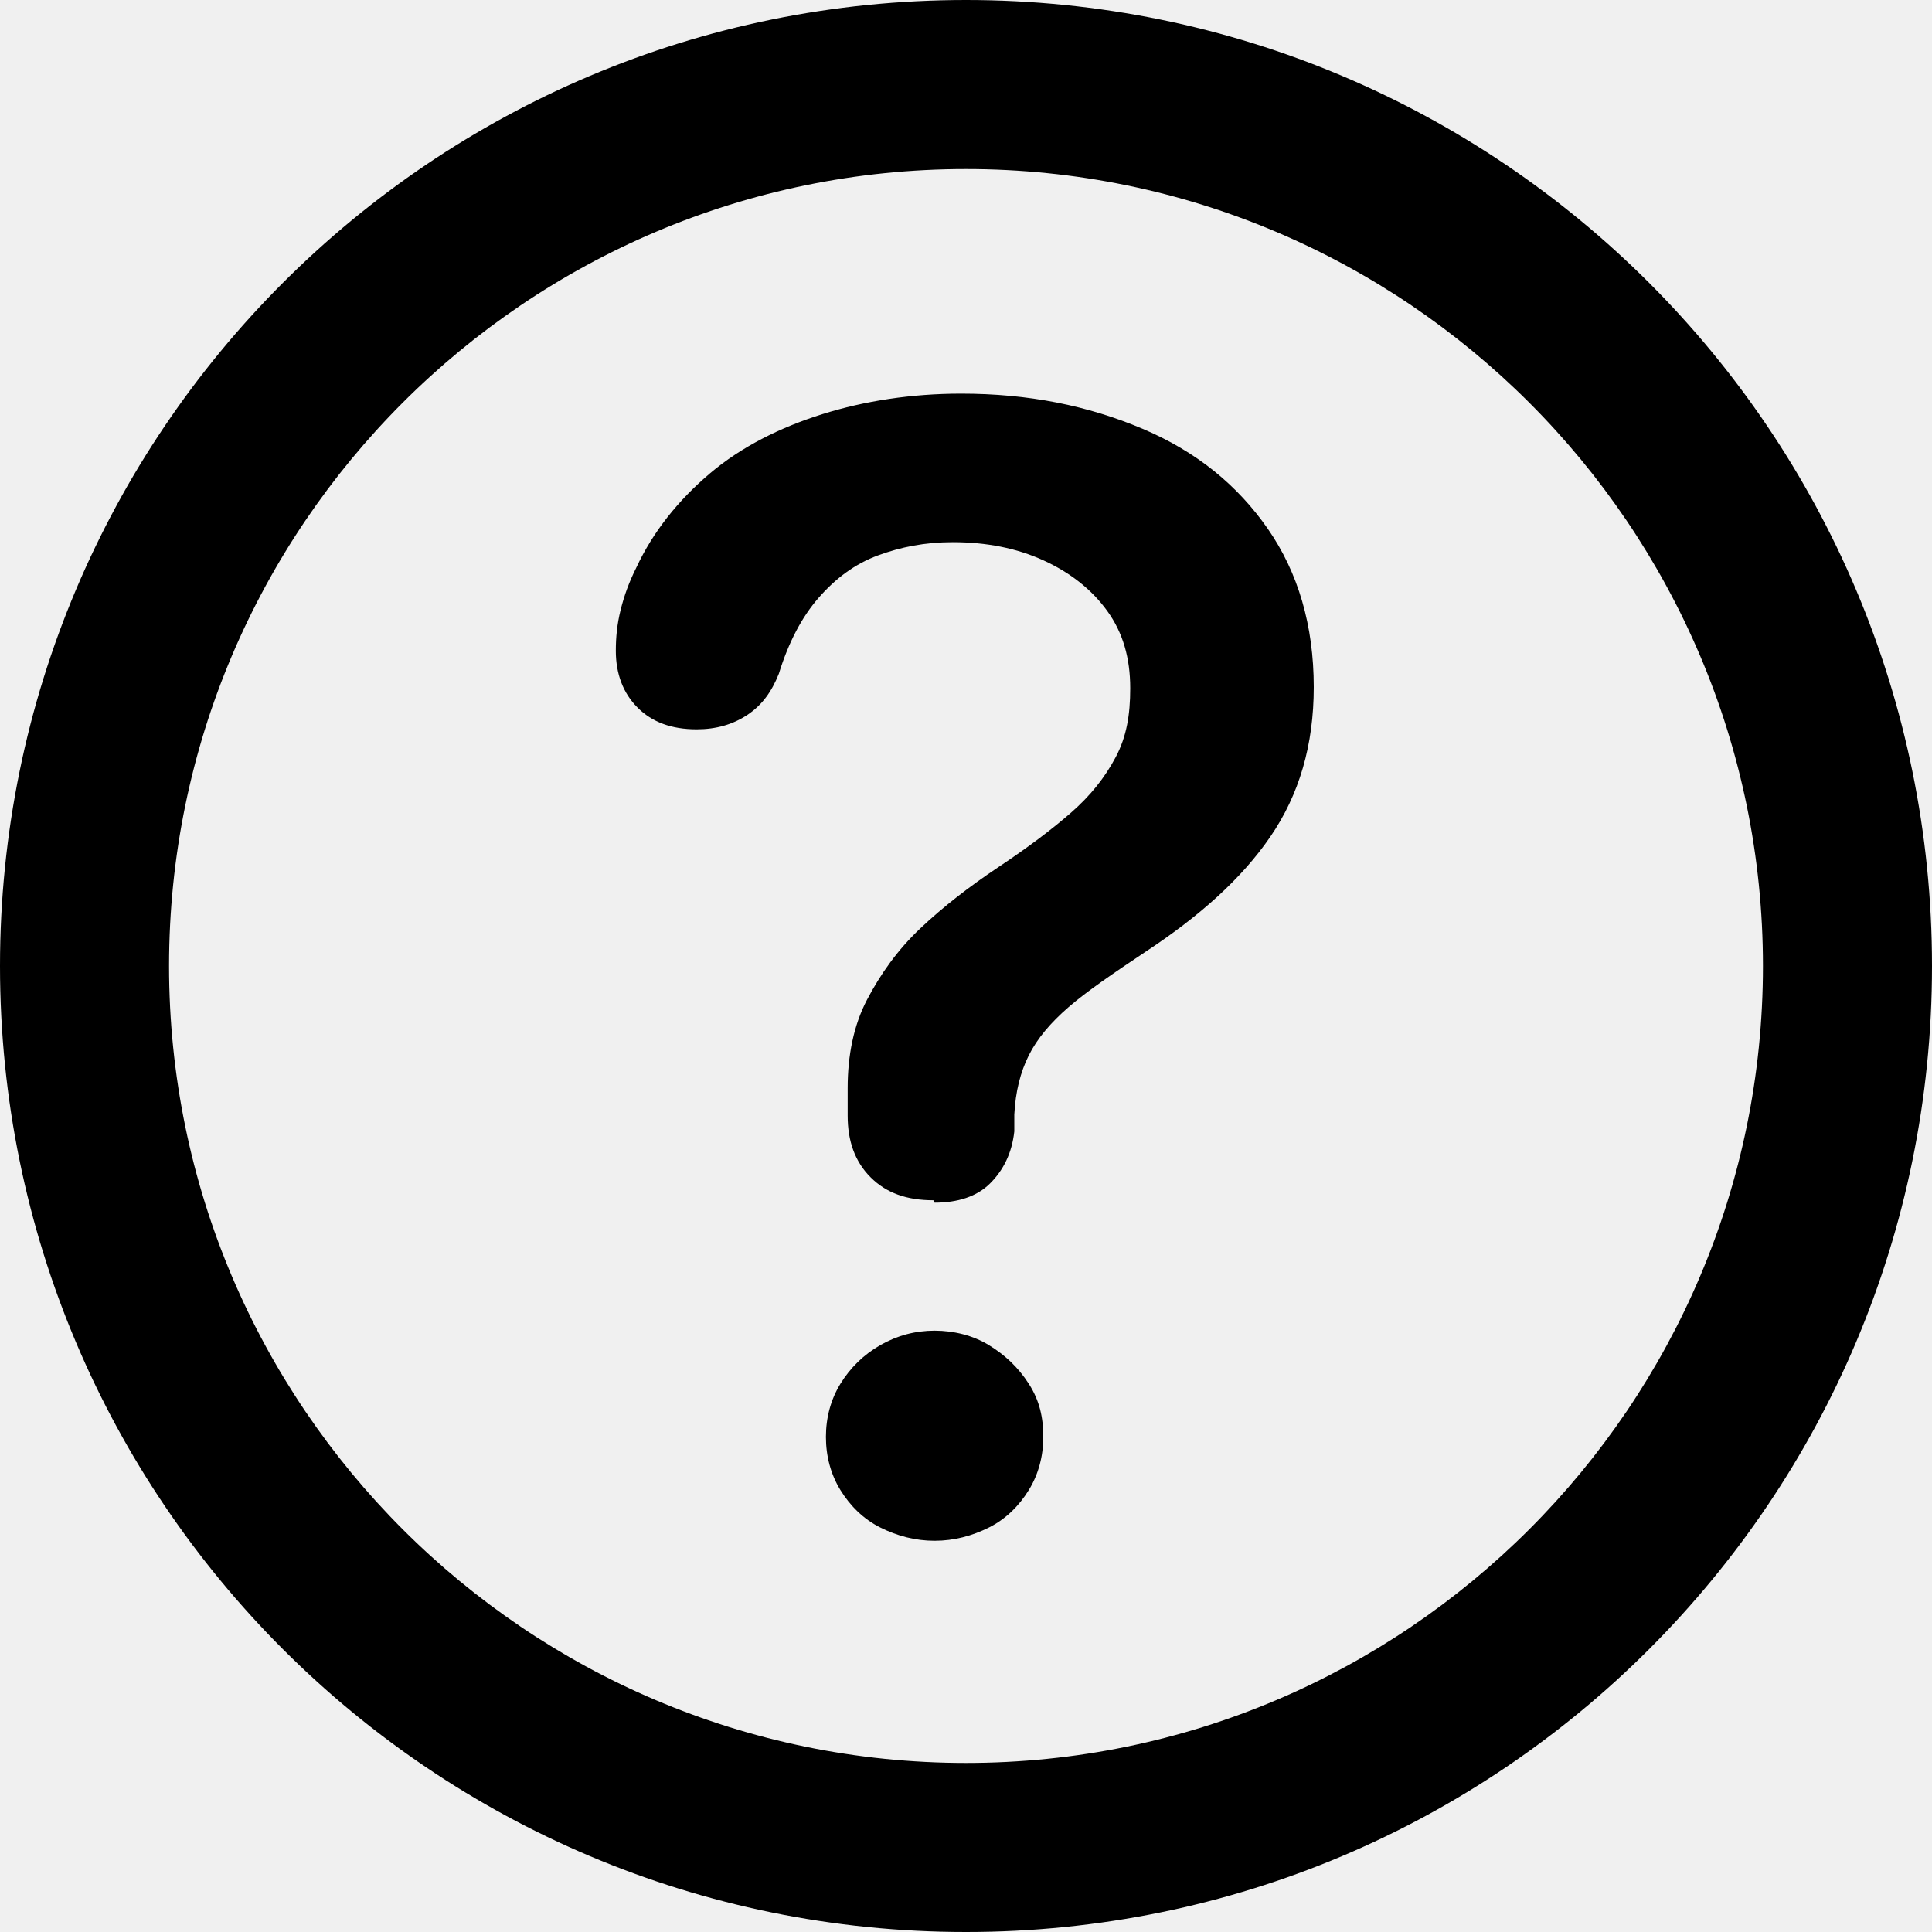
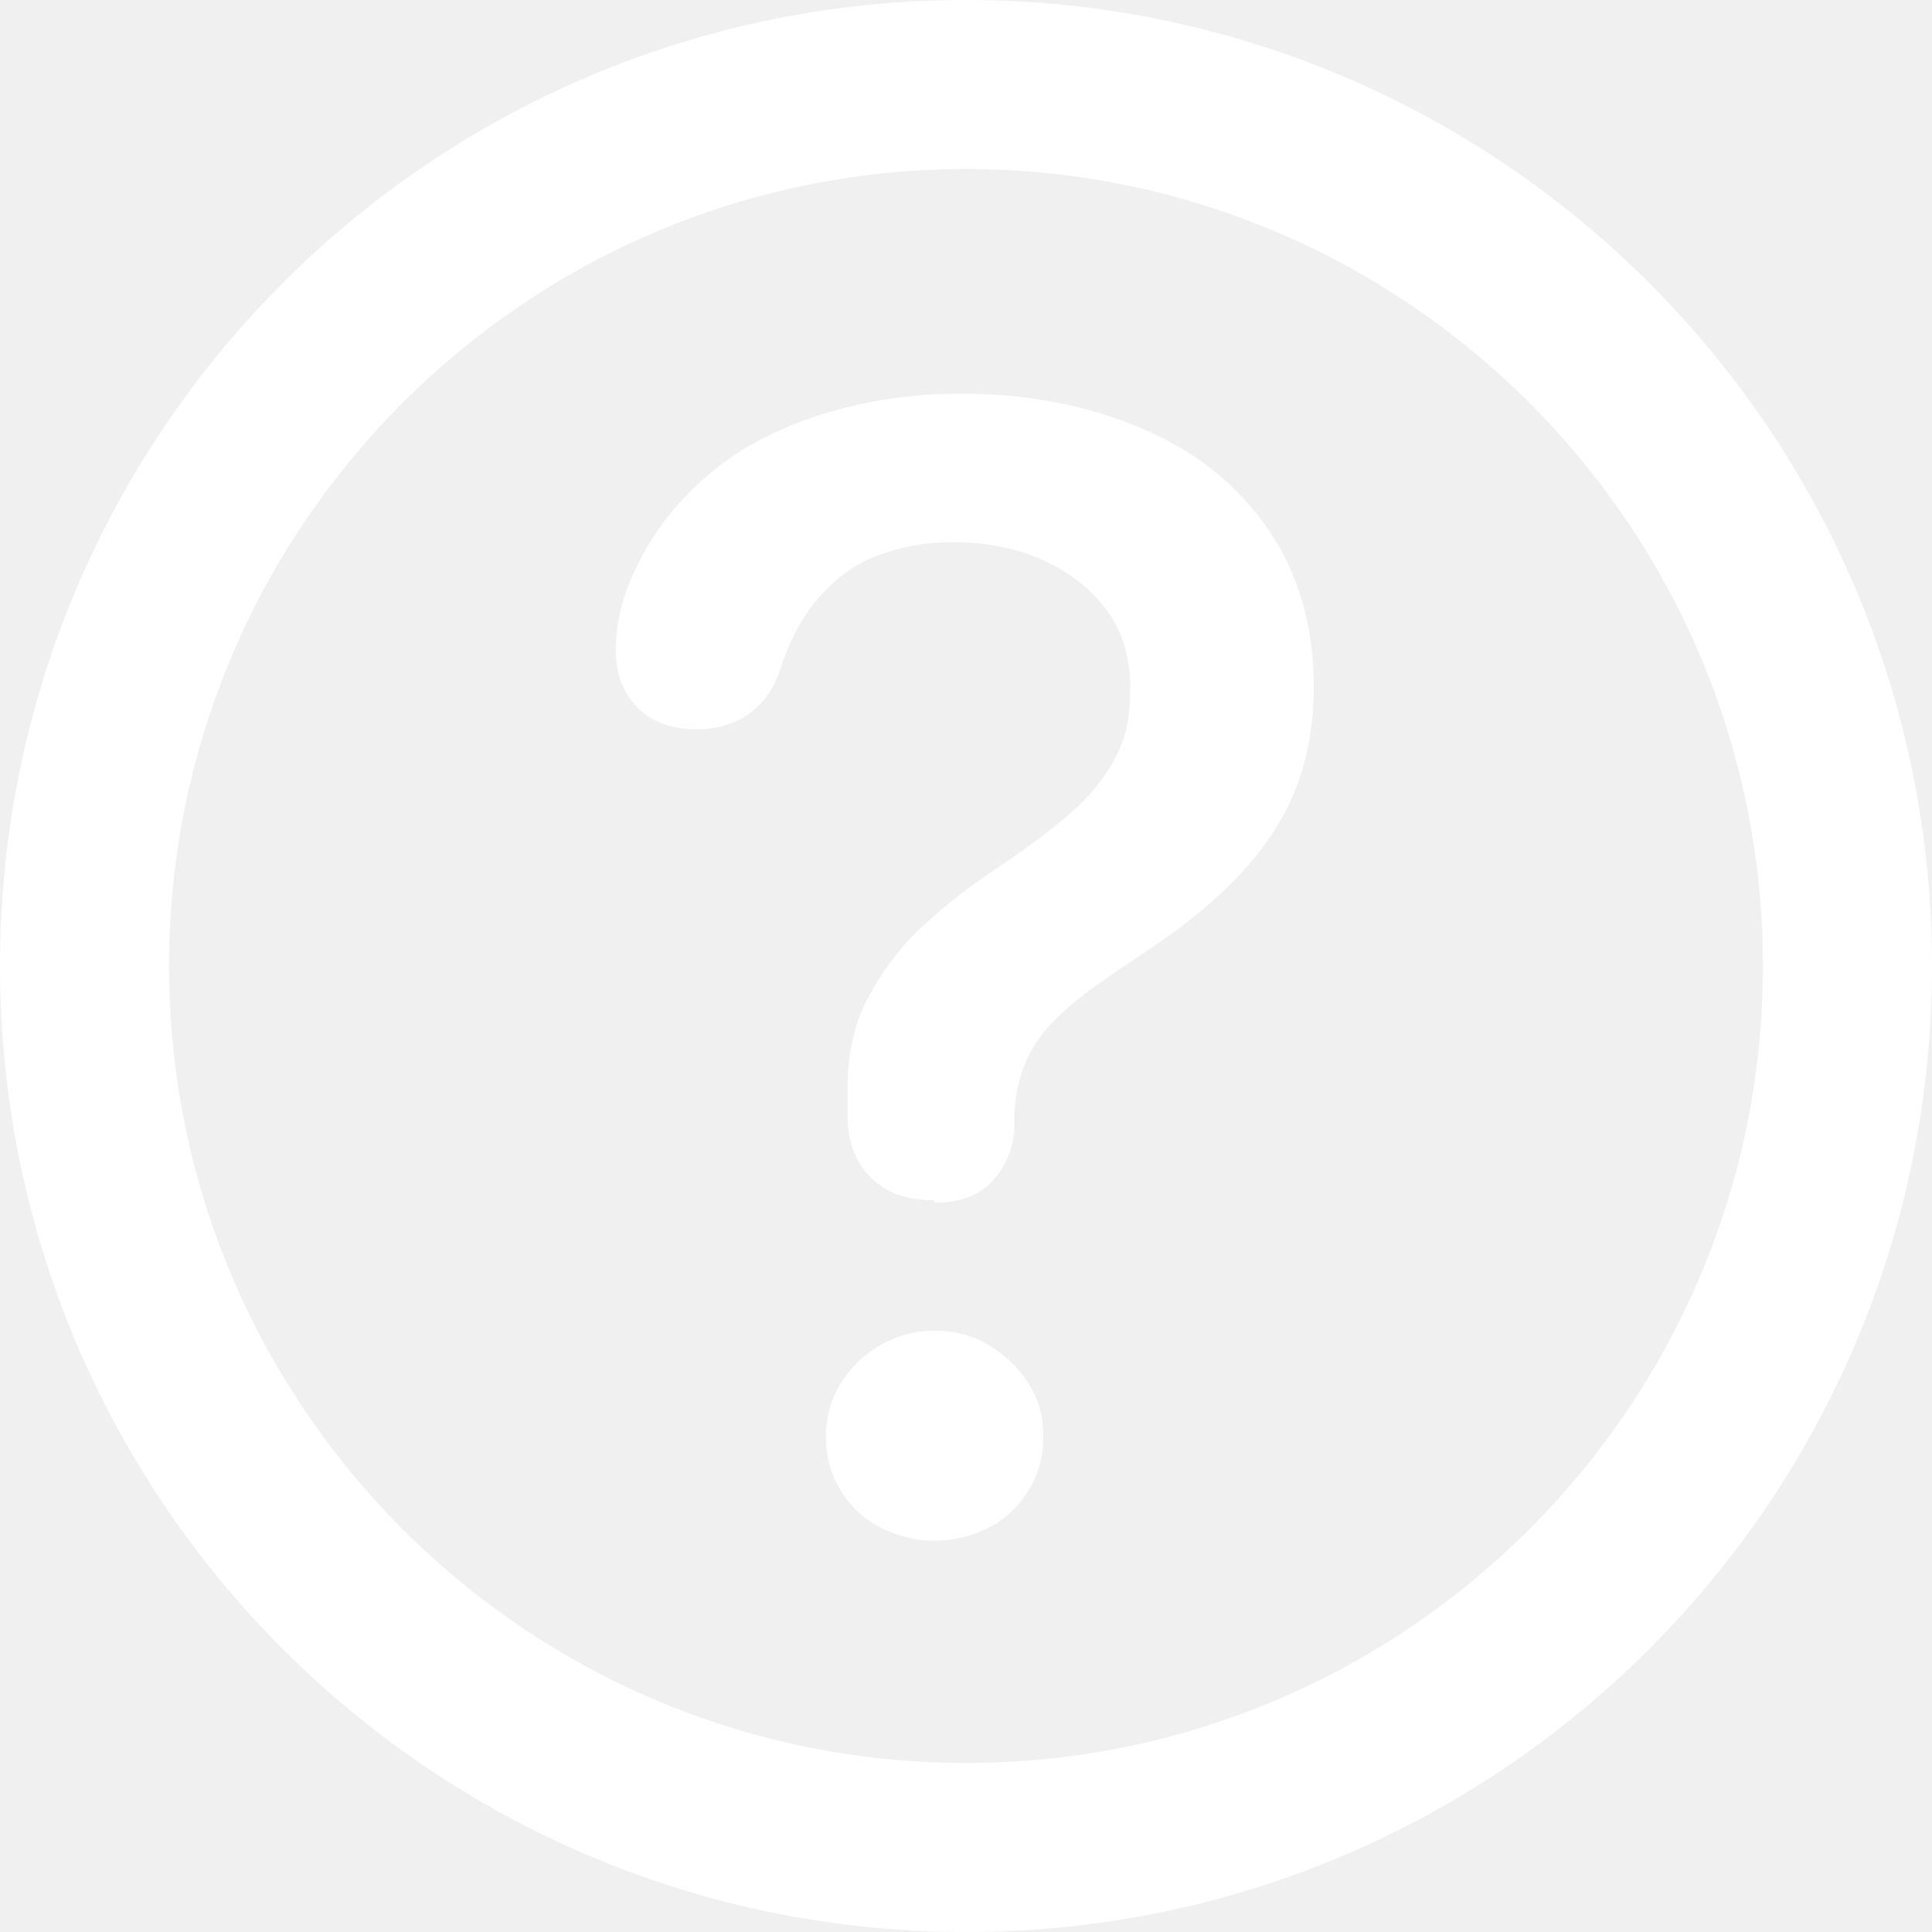
<svg xmlns="http://www.w3.org/2000/svg" id="Layer_1" data-name="Layer 1" viewBox="0 0 16 16">
-   <path d="M8,1.4c3.64,0,6.6,2.96,6.6,6.6s-2.96,6.6-6.6,6.6S1.4,11.64,1.4,8,4.36,1.4,8,1.4M8,0h0C3.58,0,0,3.58,0,8h0c0,4.42,3.58,8,8,8h0c4.42,0,8-3.58,8-8h0C16,3.58,12.42,0,8,0h0Z" />
-   <path d="M7.73,9.94c-.22,0-.39-.06-.52-.19s-.19-.3-.19-.51v-.23c0-.27.05-.52.16-.73s.25-.41.44-.59.41-.35.65-.51c.24-.16.44-.31.6-.45s.28-.29.37-.46.12-.35.12-.57c0-.25-.06-.46-.19-.64s-.31-.32-.53-.42-.47-.15-.75-.15c-.23,0-.43.04-.62.11s-.35.19-.49.35-.25.37-.33.63c-.06.15-.14.26-.26.34s-.26.12-.42.12c-.21,0-.37-.06-.49-.18-.12-.12-.18-.28-.18-.47,0-.11.01-.22.04-.34s.07-.23.13-.35c.14-.3.35-.56.61-.78s.58-.38.93-.49.74-.17,1.15-.17c.56,0,1.05.1,1.5.29s.79.47,1.04.83.38.8.38,1.31c0,.48-.12.89-.36,1.24s-.59.66-1.03.95c-.27.18-.49.33-.64.46s-.26.26-.33.4-.11.3-.12.49c0,.02,0,.04,0,.07s0,.05,0,.07c-.02.18-.09.32-.2.43s-.27.16-.46.16ZM7.74,12.76c-.16,0-.31-.04-.45-.11s-.25-.18-.33-.31-.12-.28-.12-.44.04-.31.12-.44.19-.24.33-.32.29-.12.45-.12.32.04.45.12.24.18.33.32.12.28.12.44-.04.31-.12.44-.19.24-.33.31-.29.11-.45.11Z" />
+   <path d="M8,1.4c3.64,0,6.6,2.96,6.6,6.6s-2.96,6.6-6.6,6.6S1.4,11.64,1.4,8,4.36,1.4,8,1.4M8,0h0C3.58,0,0,3.58,0,8h0c0,4.42,3.58,8,8,8h0c4.42,0,8-3.58,8-8h0C16,3.58,12.42,0,8,0h0Z" fill="#FFFFFF" />
+   <path d="M7.73,9.94c-.22,0-.39-.06-.52-.19s-.19-.3-.19-.51v-.23c0-.27.05-.52.16-.73s.25-.41.44-.59.41-.35.65-.51c.24-.16.44-.31.6-.45s.28-.29.37-.46.12-.35.12-.57c0-.25-.06-.46-.19-.64s-.31-.32-.53-.42-.47-.15-.75-.15c-.23,0-.43.04-.62.11s-.35.19-.49.35-.25.37-.33.63c-.06.15-.14.26-.26.34s-.26.12-.42.12c-.21,0-.37-.06-.49-.18-.12-.12-.18-.28-.18-.47,0-.11.01-.22.04-.34s.07-.23.13-.35c.14-.3.35-.56.61-.78s.58-.38.93-.49.74-.17,1.15-.17c.56,0,1.05.1,1.5.29s.79.47,1.04.83.38.8.38,1.31c0,.48-.12.89-.36,1.24s-.59.66-1.03.95c-.27.18-.49.33-.64.46s-.26.26-.33.4-.11.3-.12.49c0,.02,0,.04,0,.07s0,.05,0,.07c-.02.18-.09.32-.2.43s-.27.16-.46.16ZM7.74,12.76c-.16,0-.31-.04-.45-.11s-.25-.18-.33-.31-.12-.28-.12-.44.04-.31.12-.44.19-.24.33-.32.29-.12.45-.12.32.04.45.12.24.18.33.32.12.28.12.44-.04.31-.12.44-.19.24-.33.31-.29.11-.45.11Z" fill="#FFFFFF" />
</svg>
